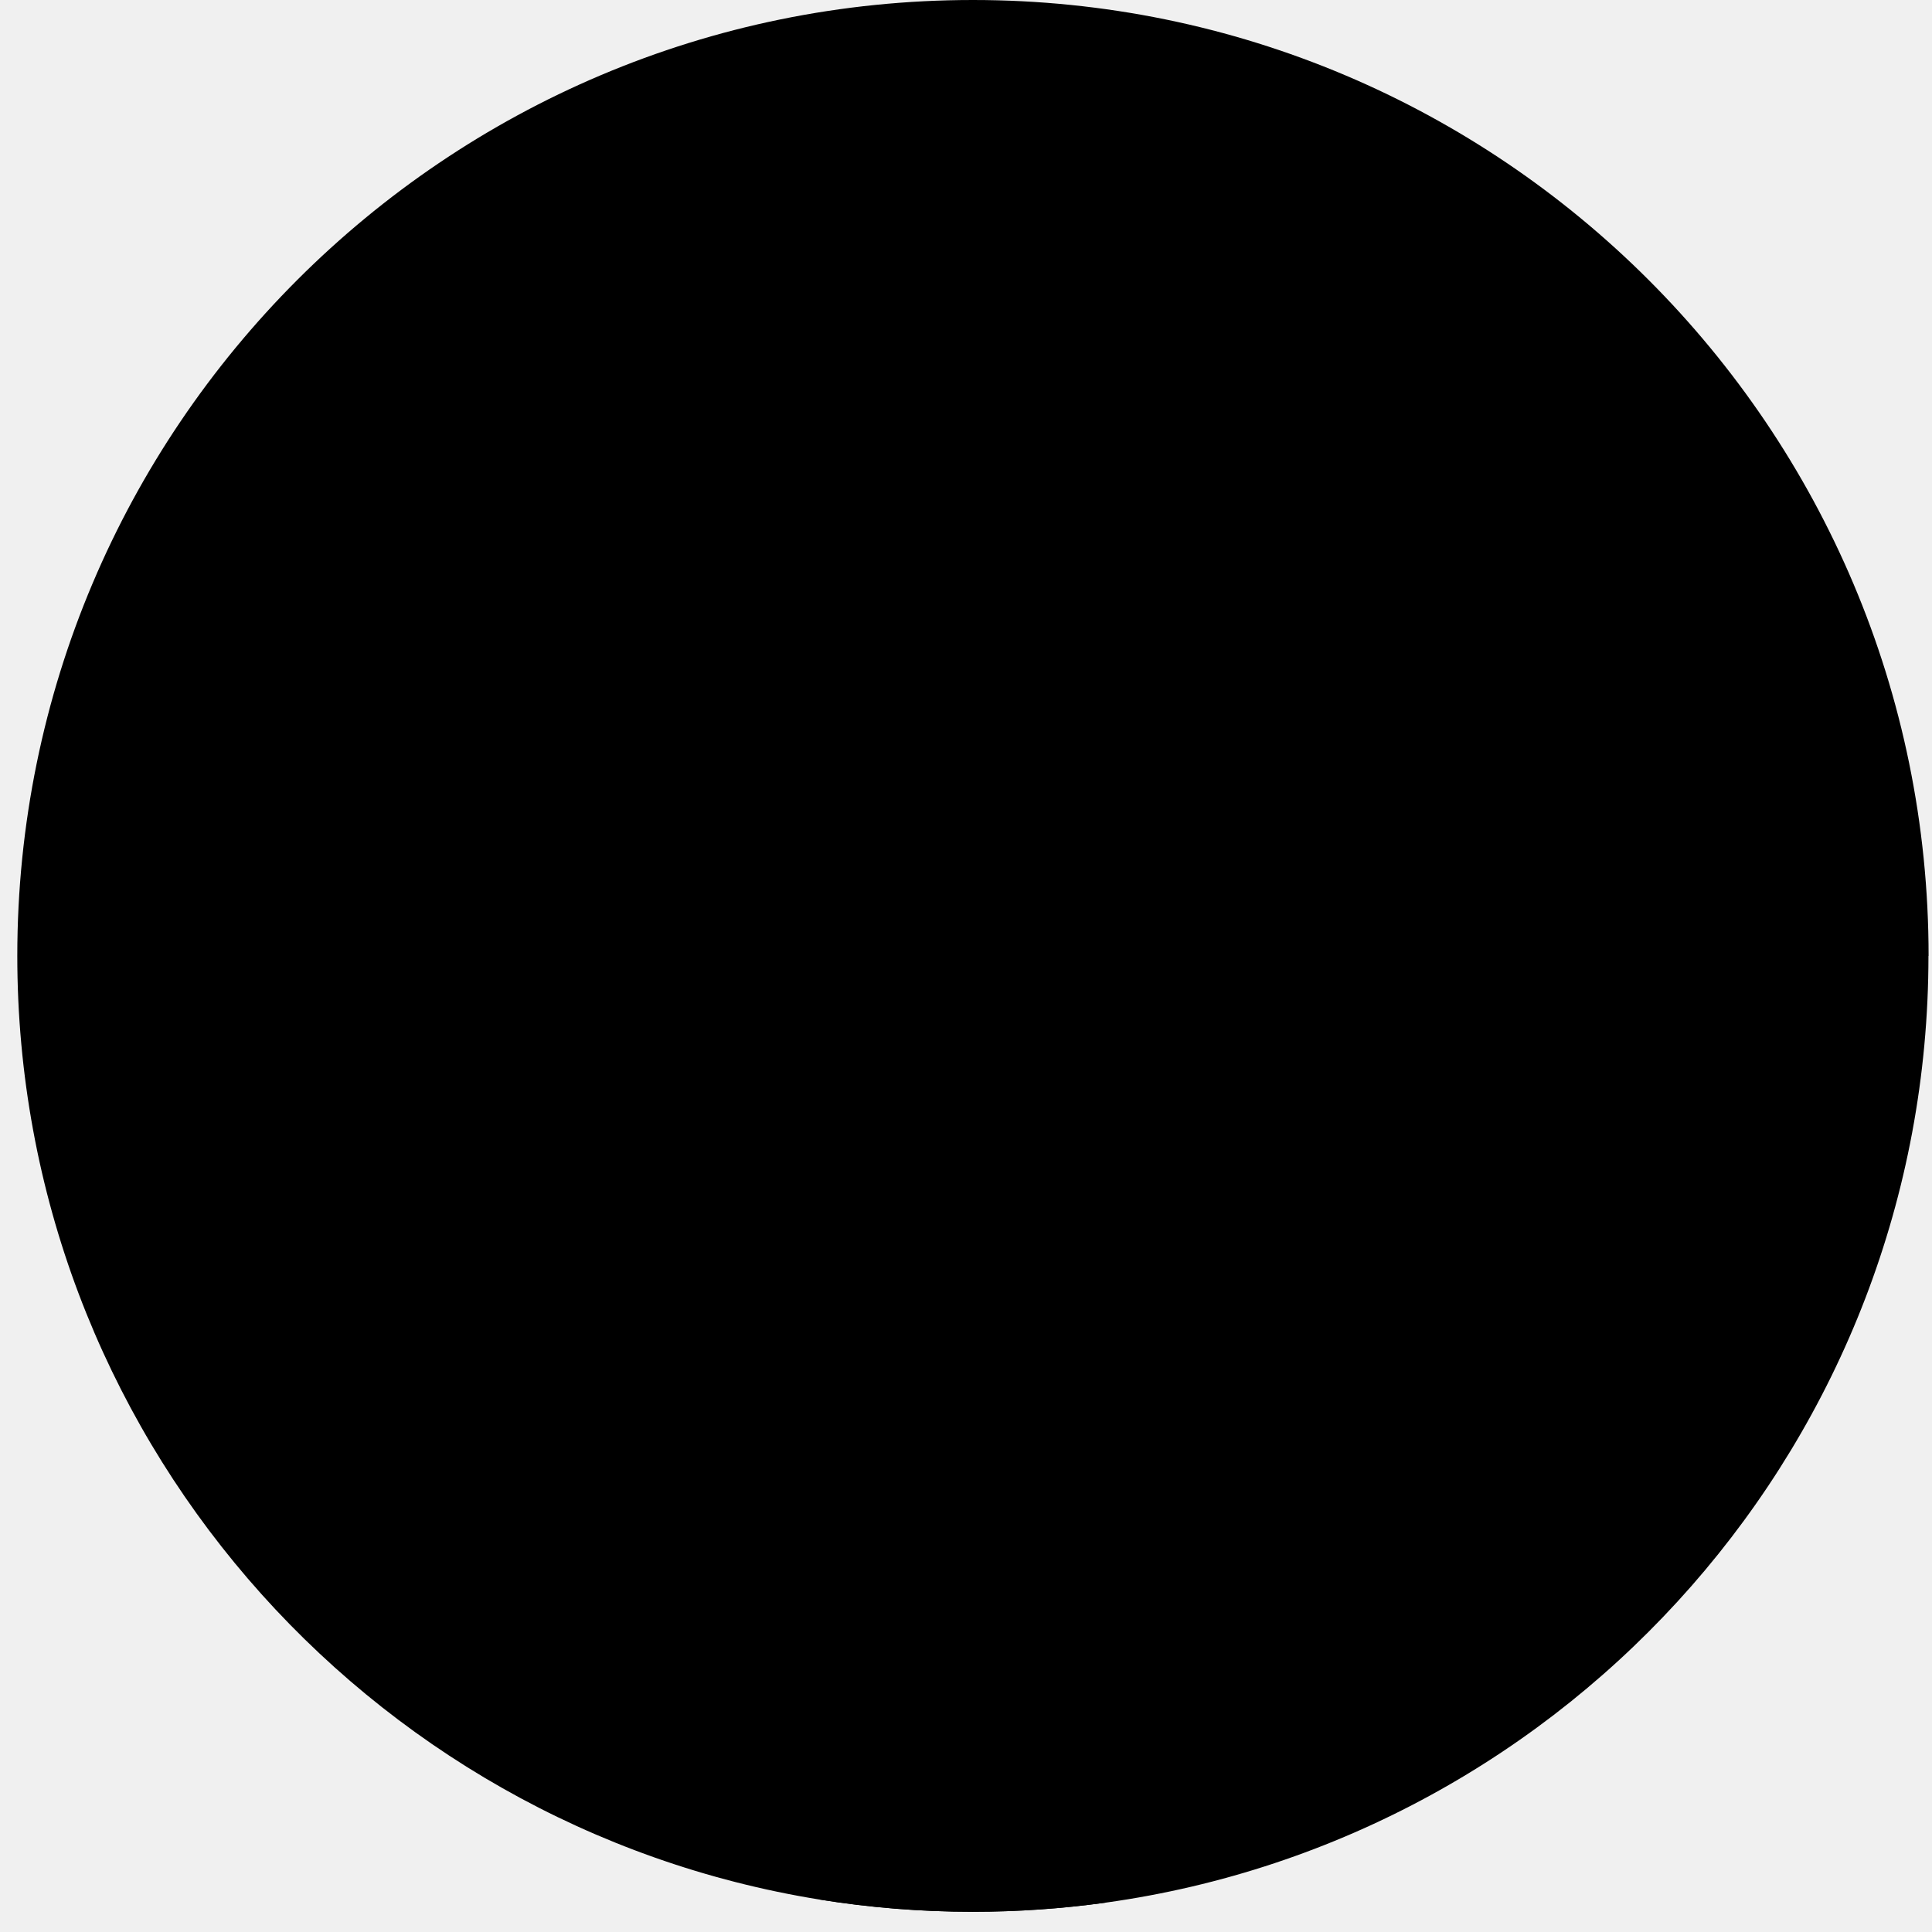
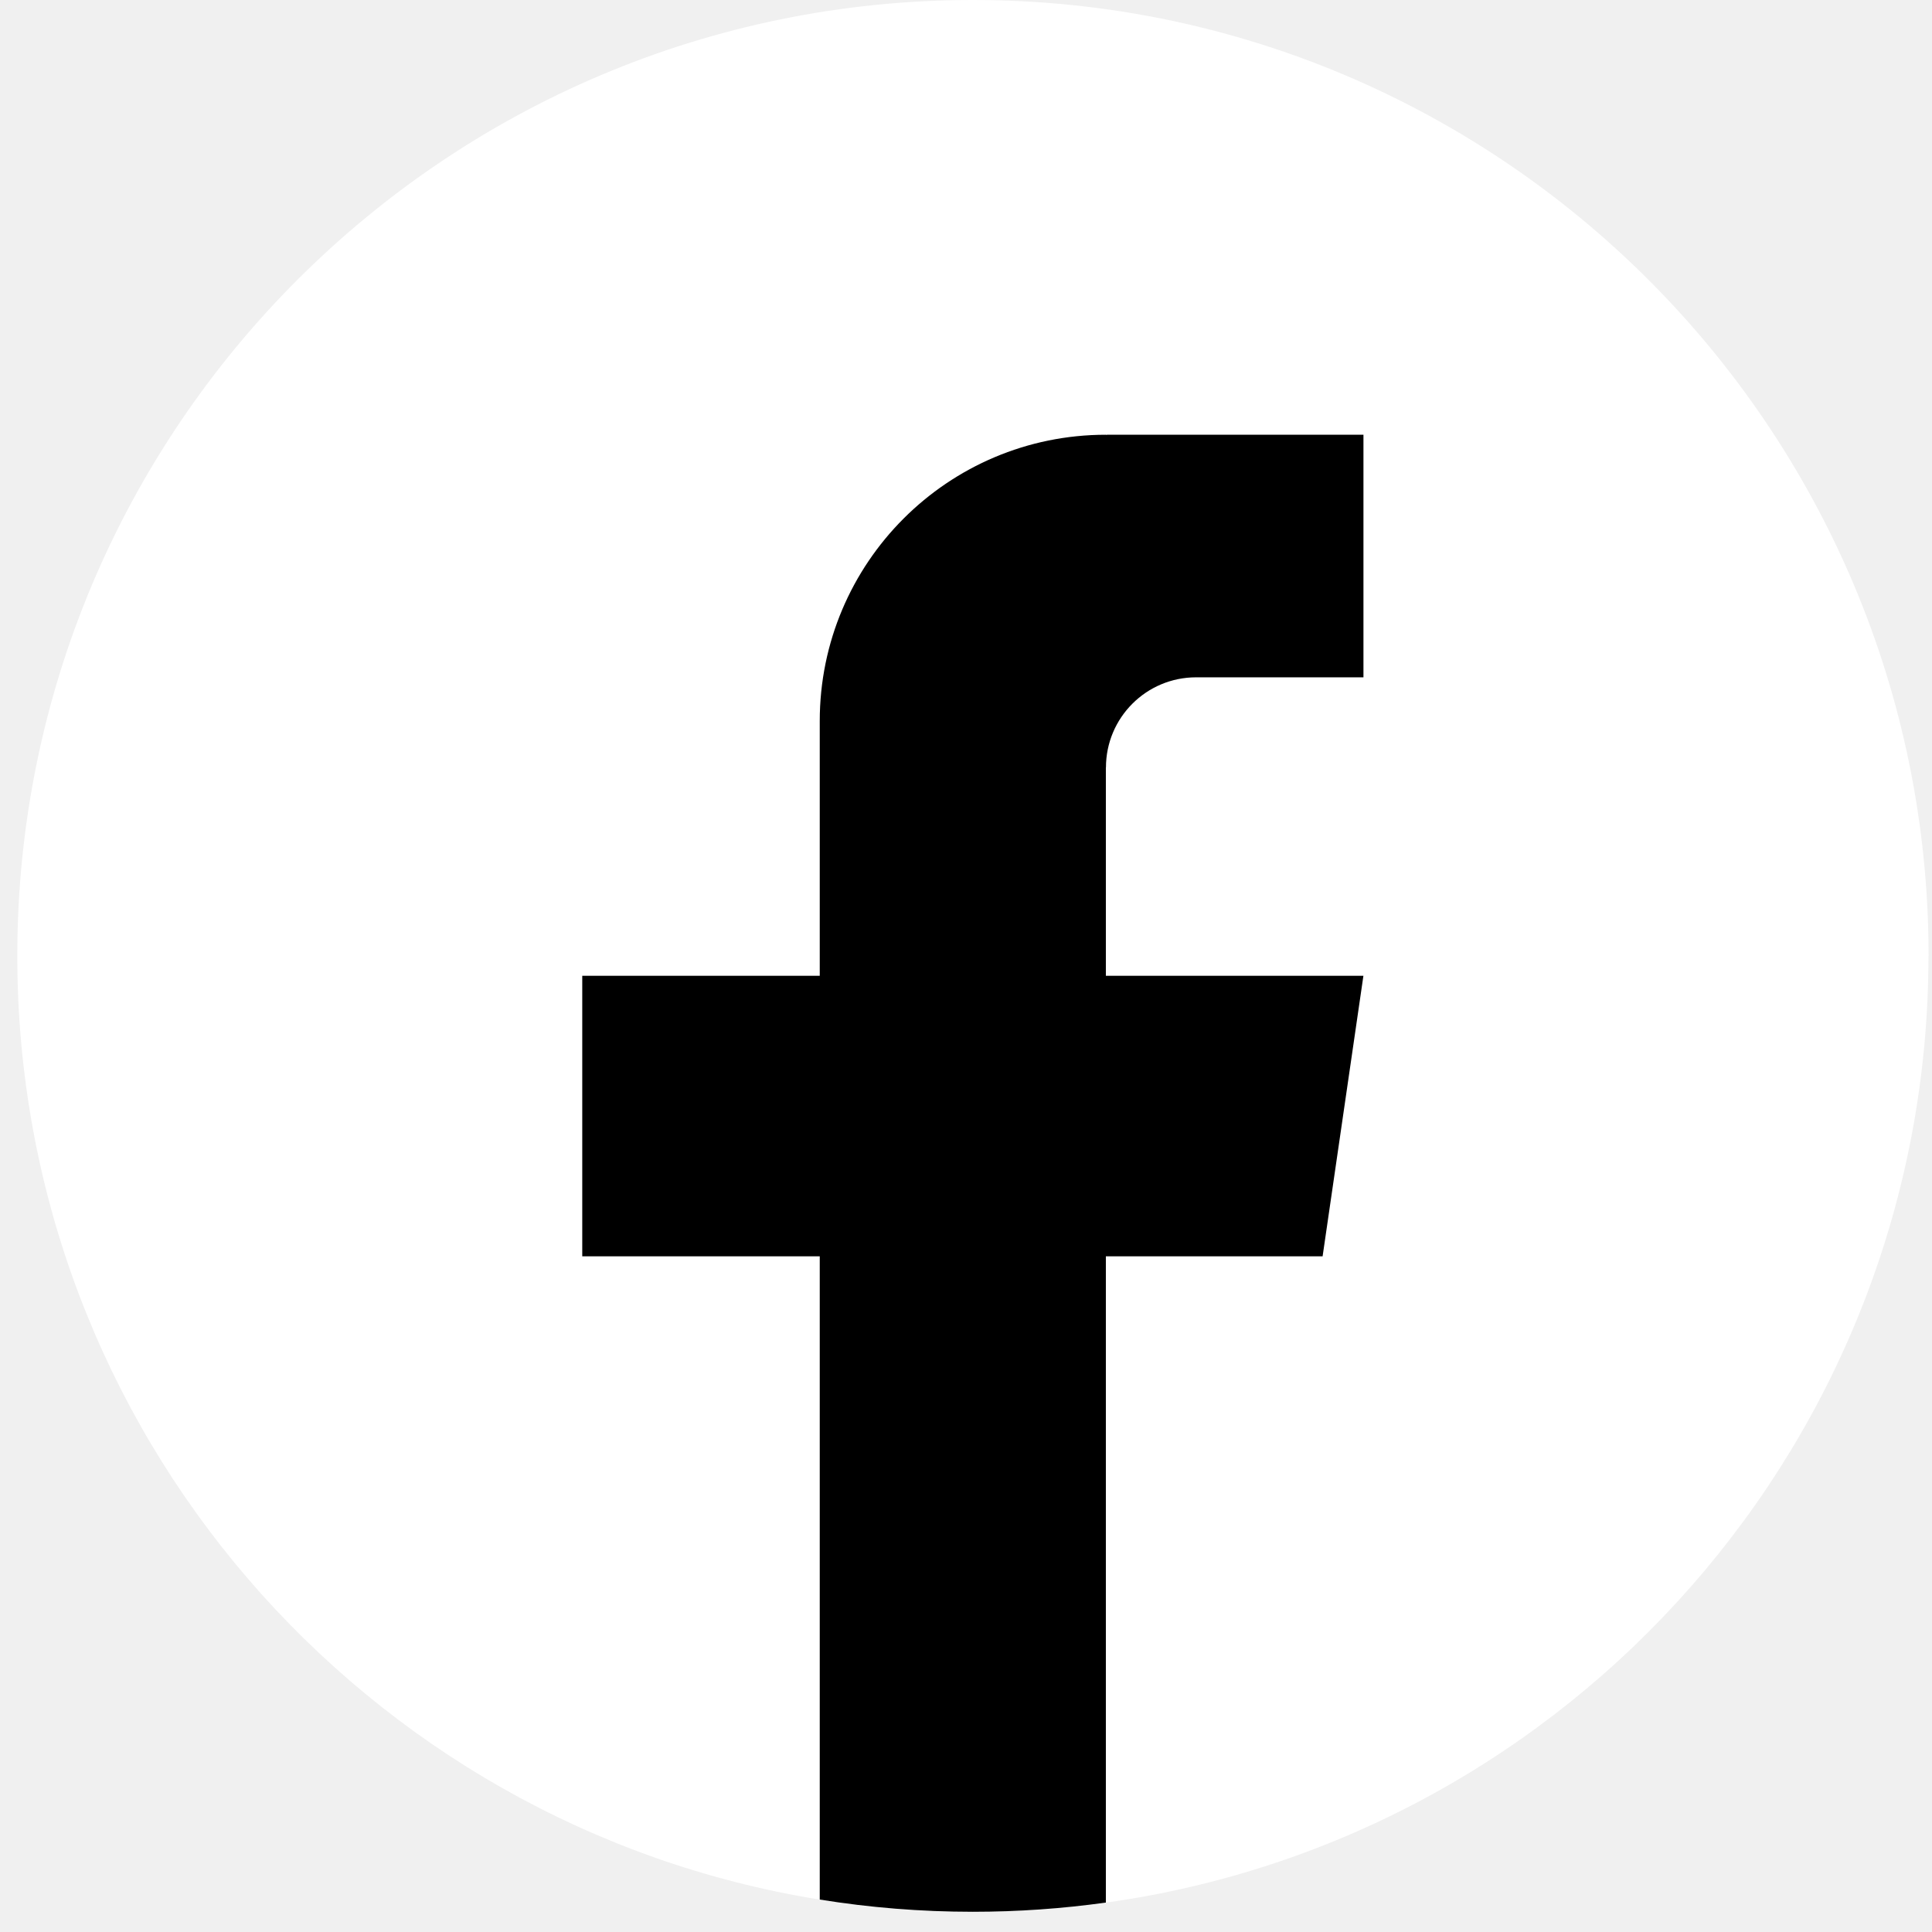
<svg xmlns="http://www.w3.org/2000/svg" viewBox="0 0 43 43" fill="none">
-   <path d="M42.921 21.276C42.921 32.021 34.958 40.904 24.614 42.346C23.647 42.48 22.657 42.55 21.653 42.55C20.493 42.55 19.355 42.458 18.246 42.279C8.119 40.648 0.385 31.865 0.385 21.276C0.385 9.526 9.908 0 21.654 0C33.401 0 42.924 9.526 42.924 21.276H42.921Z" fill="currentColor" />
+   <path d="M42.921 21.276C42.921 32.021 34.958 40.904 24.614 42.346C23.647 42.48 22.657 42.55 21.653 42.55C20.493 42.55 19.355 42.458 18.246 42.279C8.119 40.648 0.385 31.865 0.385 21.276C0.385 9.526 9.908 0 21.654 0C33.401 0 42.924 9.526 42.924 21.276H42.921Z" fill="white" />
  <path d="M24.613 17.083V21.718H30.345L29.437 27.961H24.613V42.345C23.646 42.48 22.656 42.55 21.652 42.55C20.492 42.55 19.354 42.457 18.245 42.278V27.961H12.959V21.718H18.245V16.047C18.245 12.529 21.096 9.676 24.615 9.676V9.679C24.625 9.679 24.634 9.676 24.645 9.676H30.346V15.075H26.621C25.513 15.075 24.615 15.974 24.615 17.082L24.613 17.083Z" fill="black" />
</svg>
